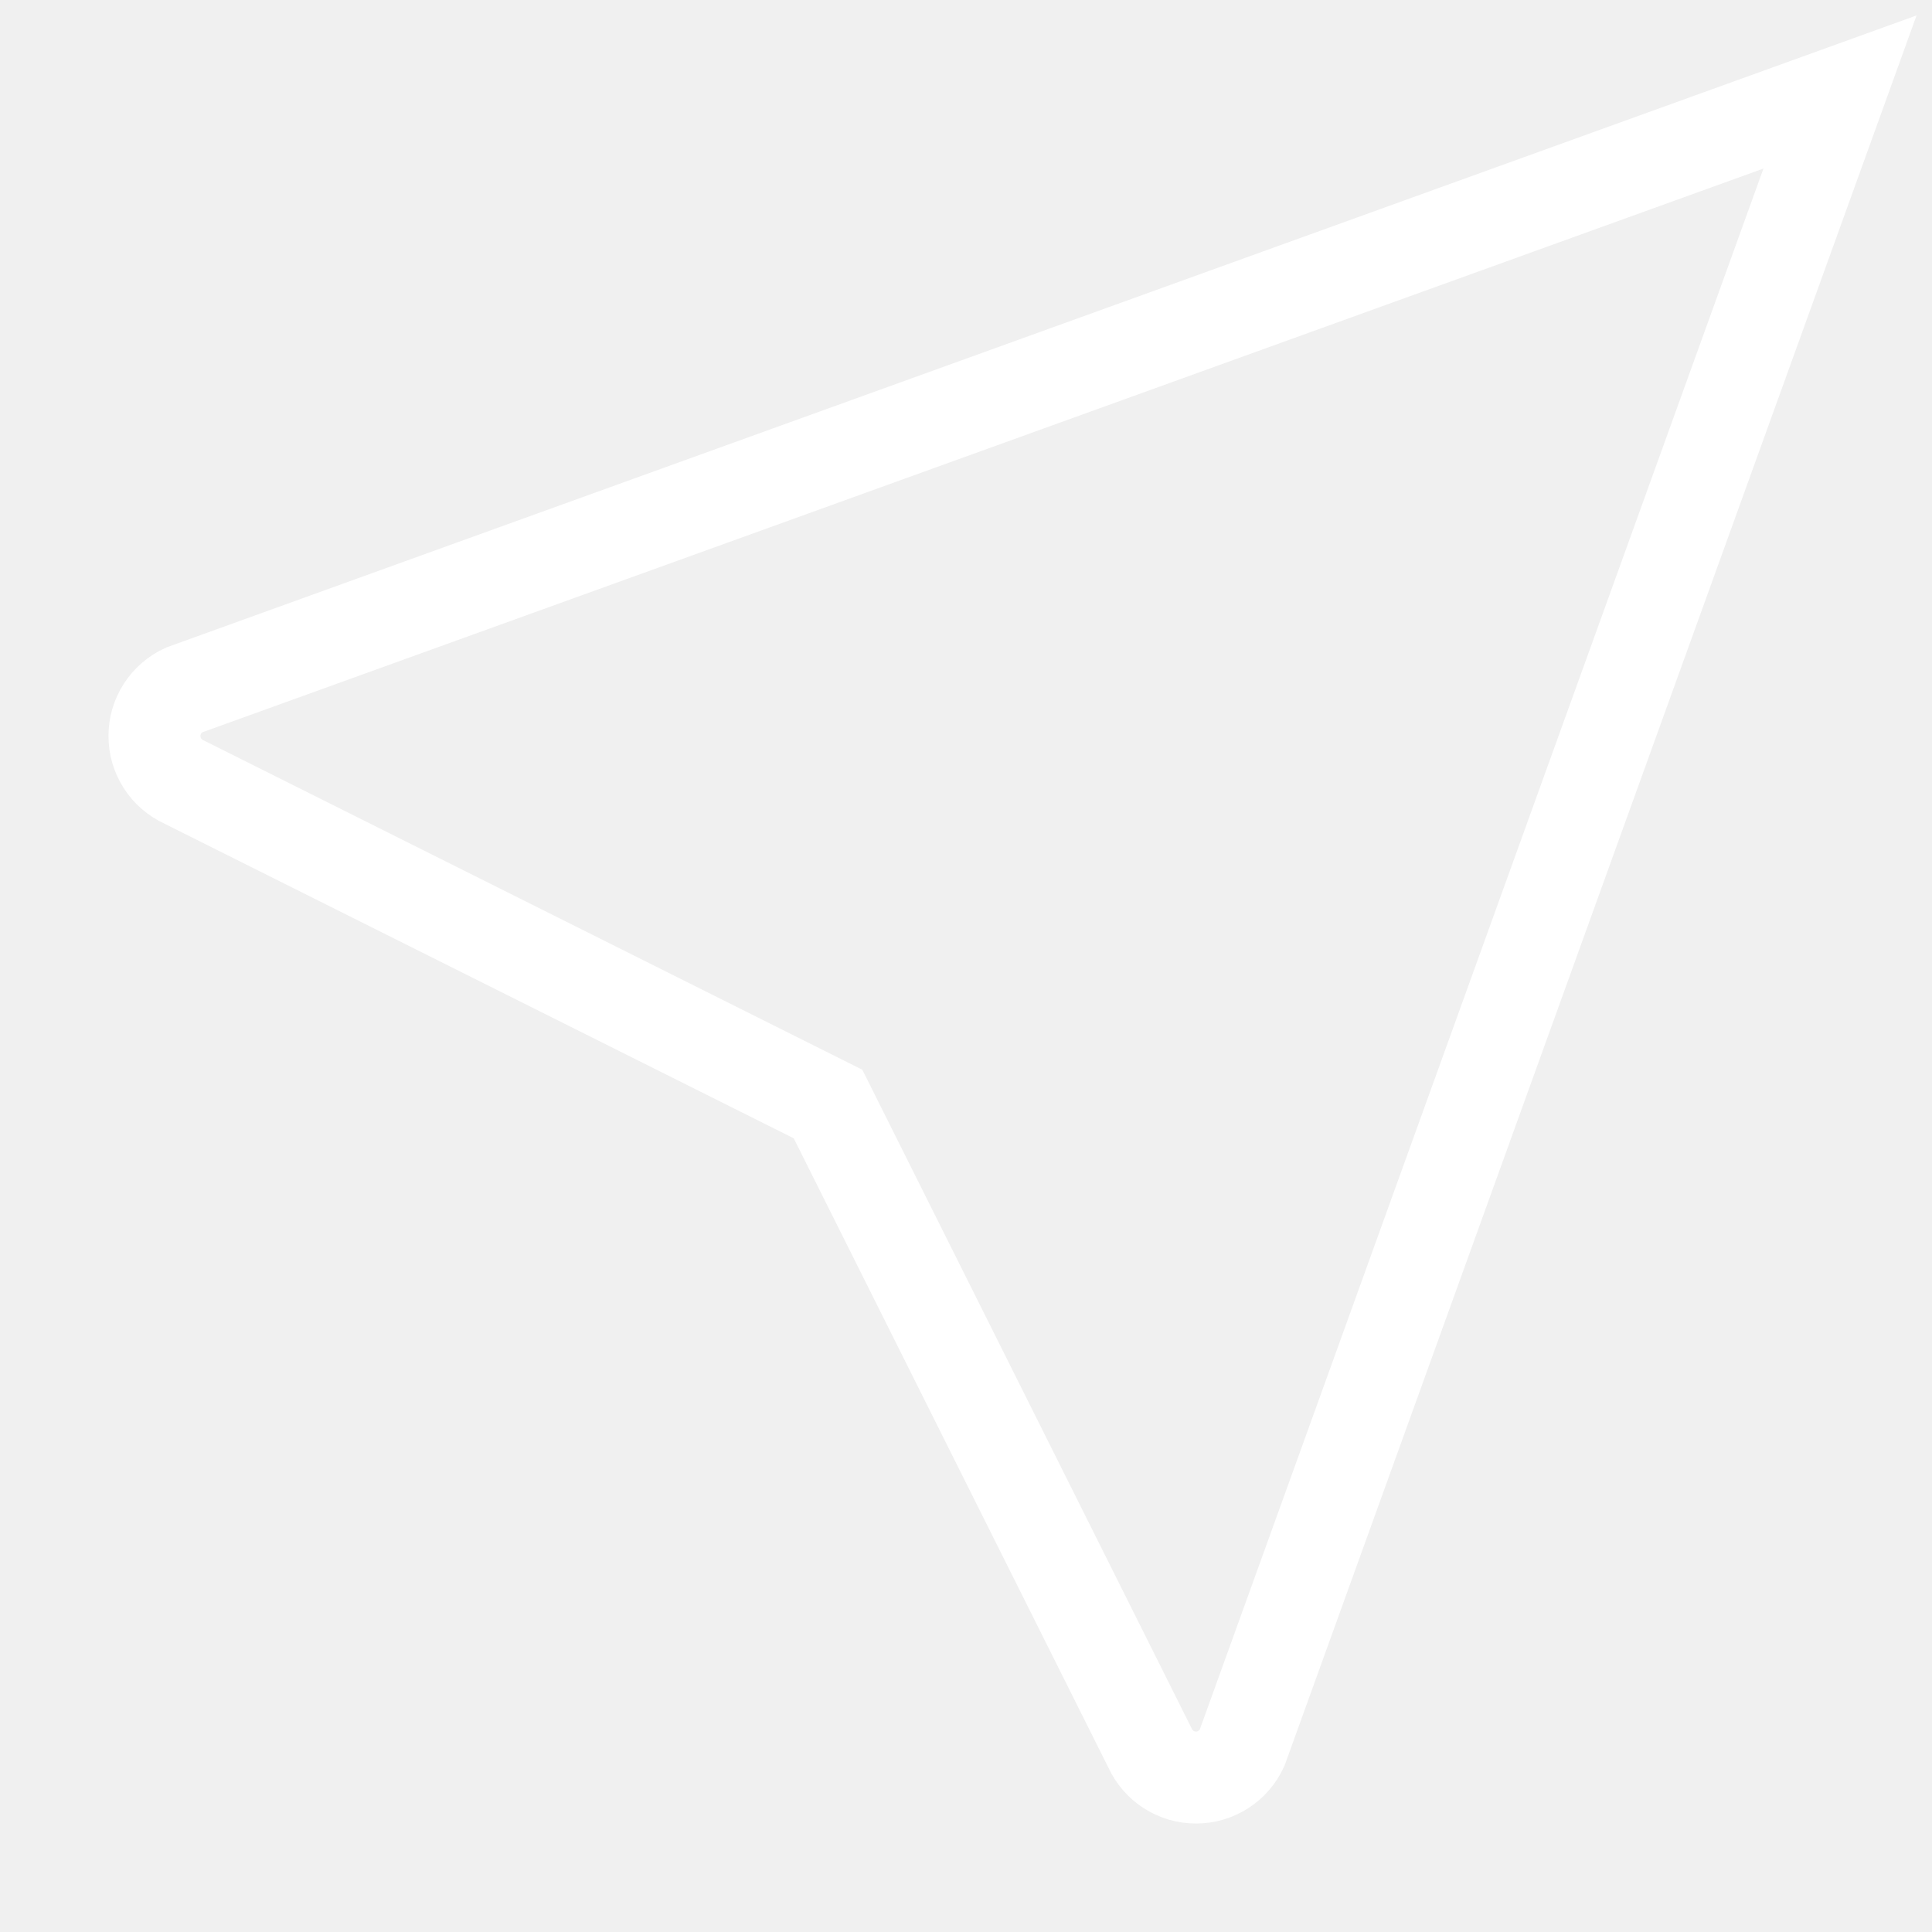
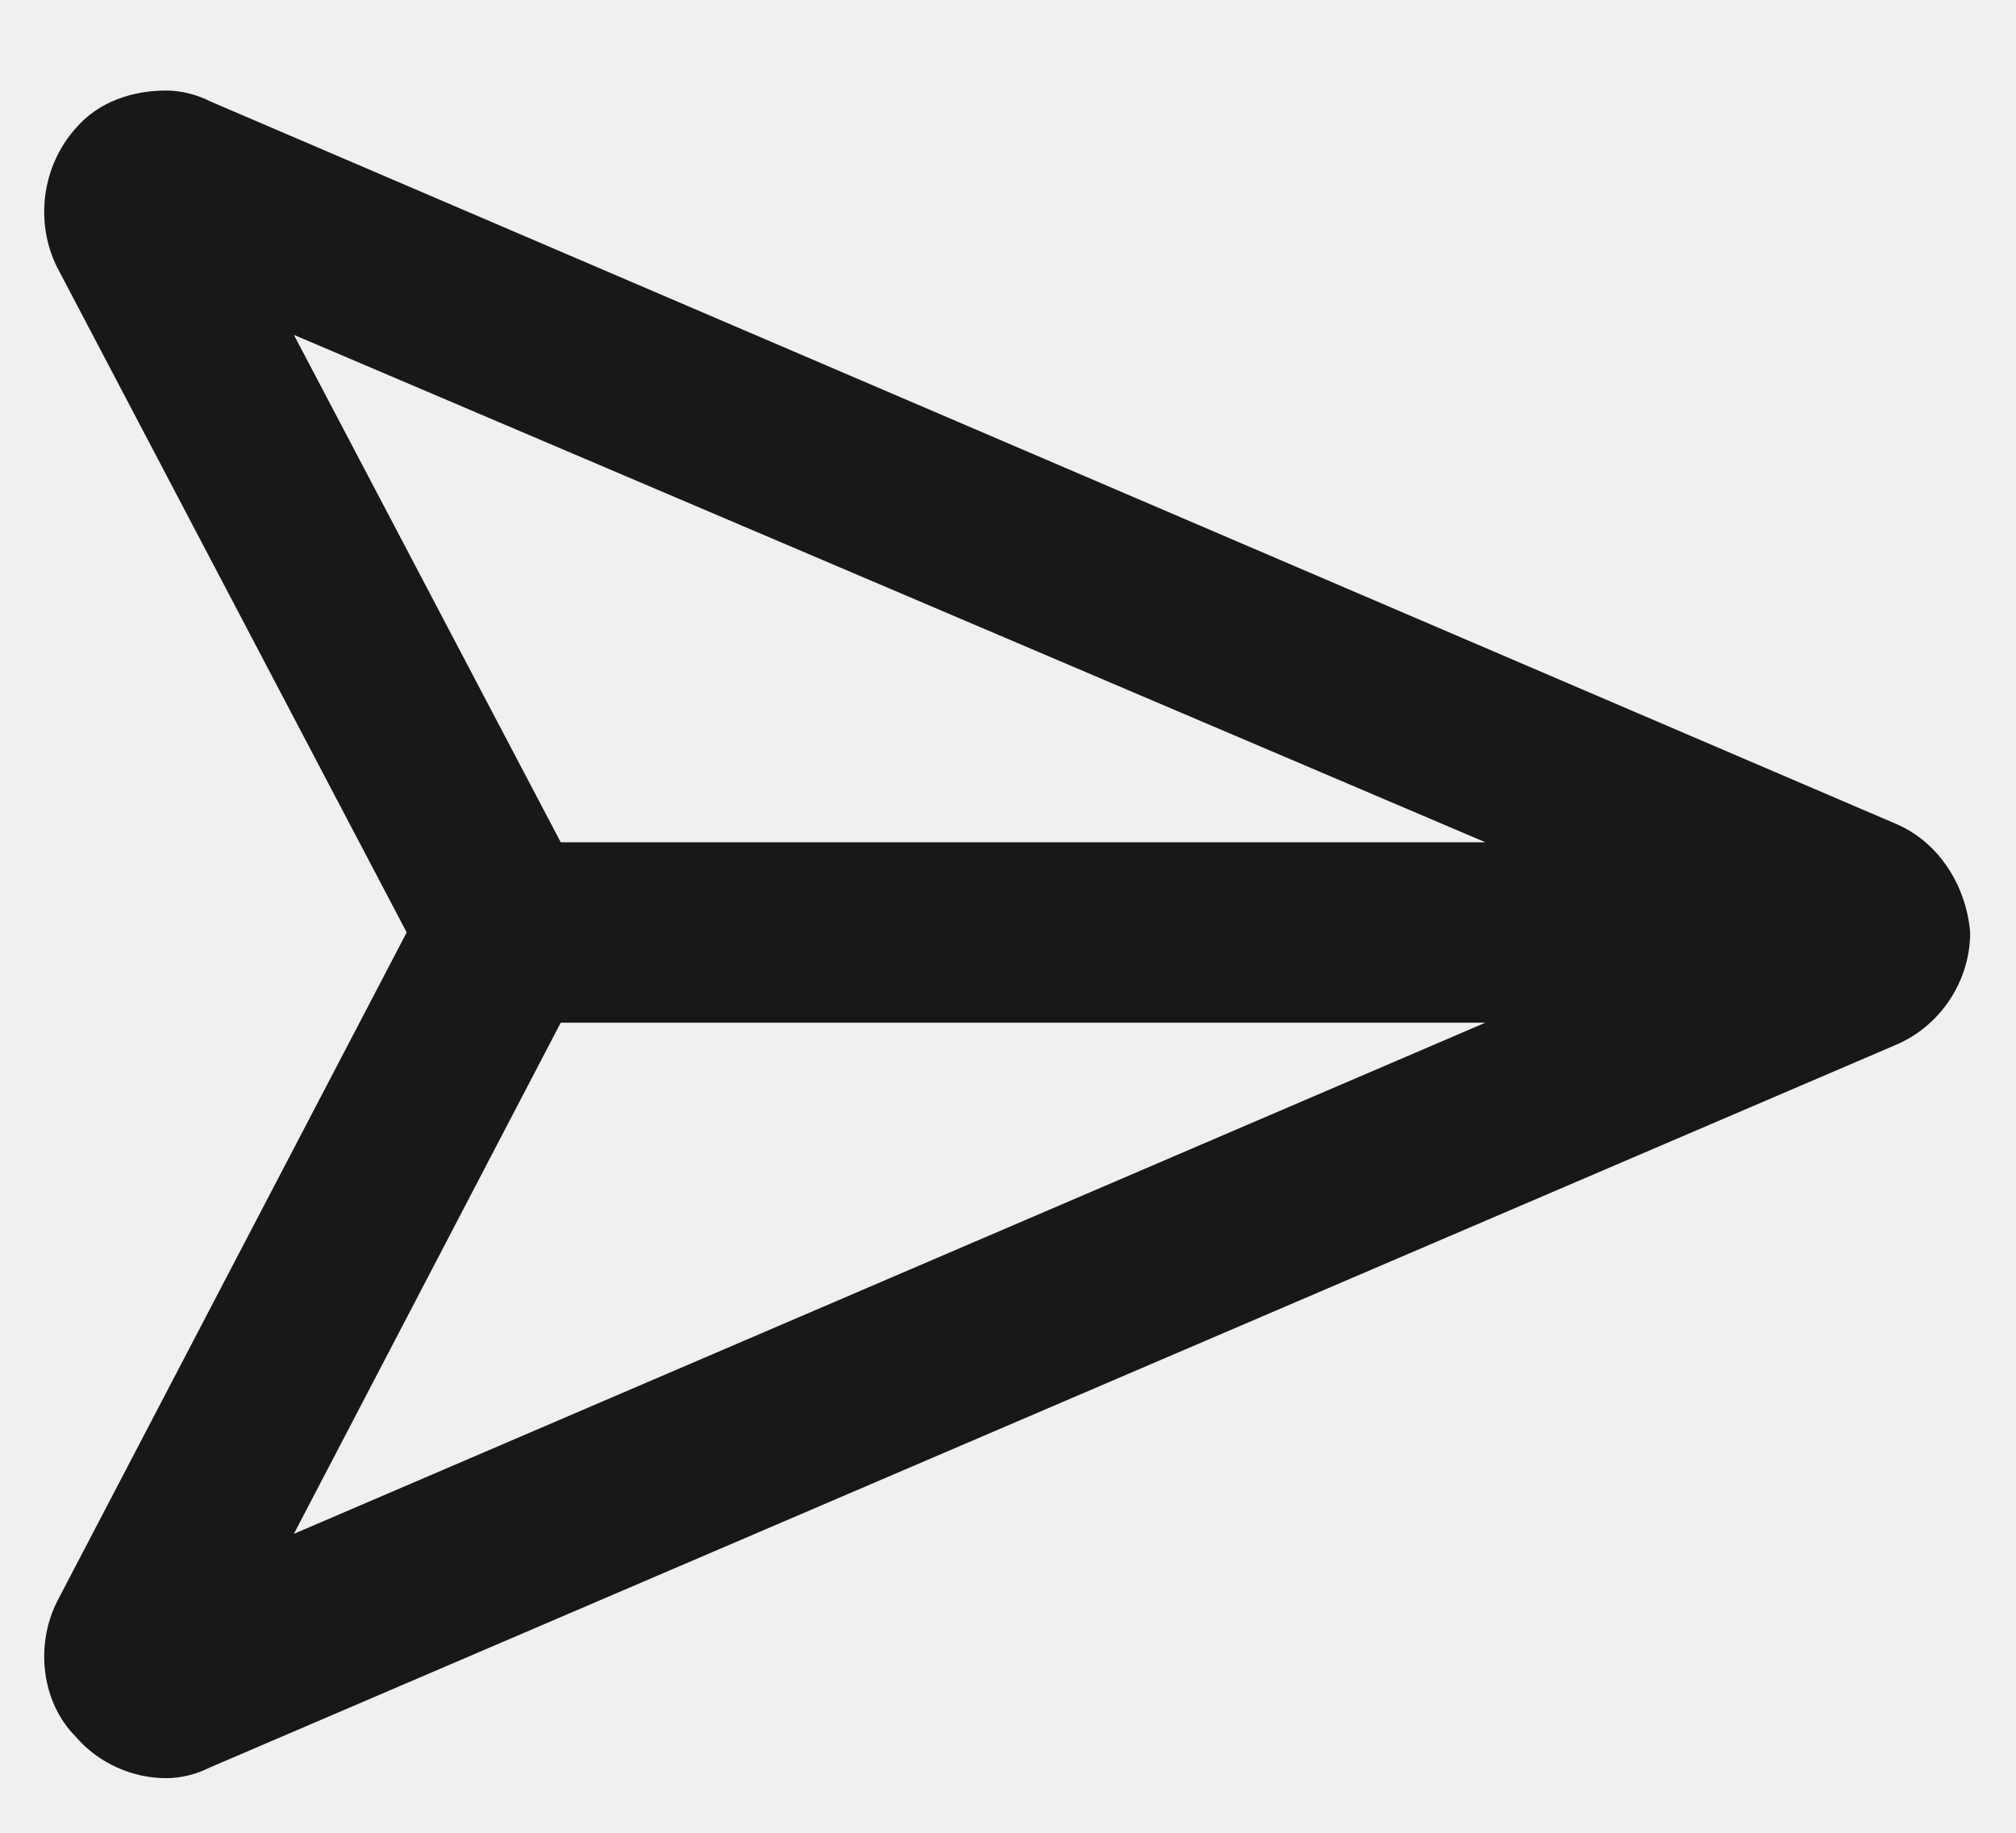
- <svg xmlns="http://www.w3.org/2000/svg" width="21" height="21" viewBox="0 0 21 21" fill="none">
-   <path d="M20 1L13.5 19C13.456 19.096 13.386 19.177 13.297 19.234C13.208 19.291 13.105 19.321 13 19.321C12.895 19.321 12.792 19.291 12.703 19.234C12.614 19.177 12.544 19.096 12.5 19L9 12L2 8.5C1.904 8.456 1.823 8.386 1.766 8.297C1.709 8.208 1.679 8.105 1.679 8C1.679 7.895 1.709 7.792 1.766 7.703C1.823 7.614 1.904 7.544 2 7.5L20 1Z" stroke="white" strokeWidth="2" strokeLinecap="round" strokeLinejoin="round" />
+ <svg xmlns="http://www.w3.org/2000/svg" width="22" height="20" viewBox="0 0 22 20" fill="none">
+   <path d="M20.68 8.986C21.172 9.191 21.459 9.683 21.5 10.175C21.5 10.709 21.172 11.201 20.68 11.406L2.305 19.281C2.141 19.363 1.977 19.404 1.812 19.404C1.443 19.404 1.074 19.24 0.828 18.953C0.459 18.584 0.377 17.968 0.623 17.476L4.438 10.175L0.623 2.916C0.377 2.423 0.459 1.808 0.828 1.398C1.074 1.111 1.443 0.988 1.812 0.988C1.977 0.988 2.141 1.029 2.305 1.111L20.68 8.986ZM3.207 3.654L6.119 9.191H16.209L3.207 3.654ZM6.119 11.16L3.207 16.738L16.209 11.16H6.119Z" fill="black" fill-opacity="0.9" />
</svg>
